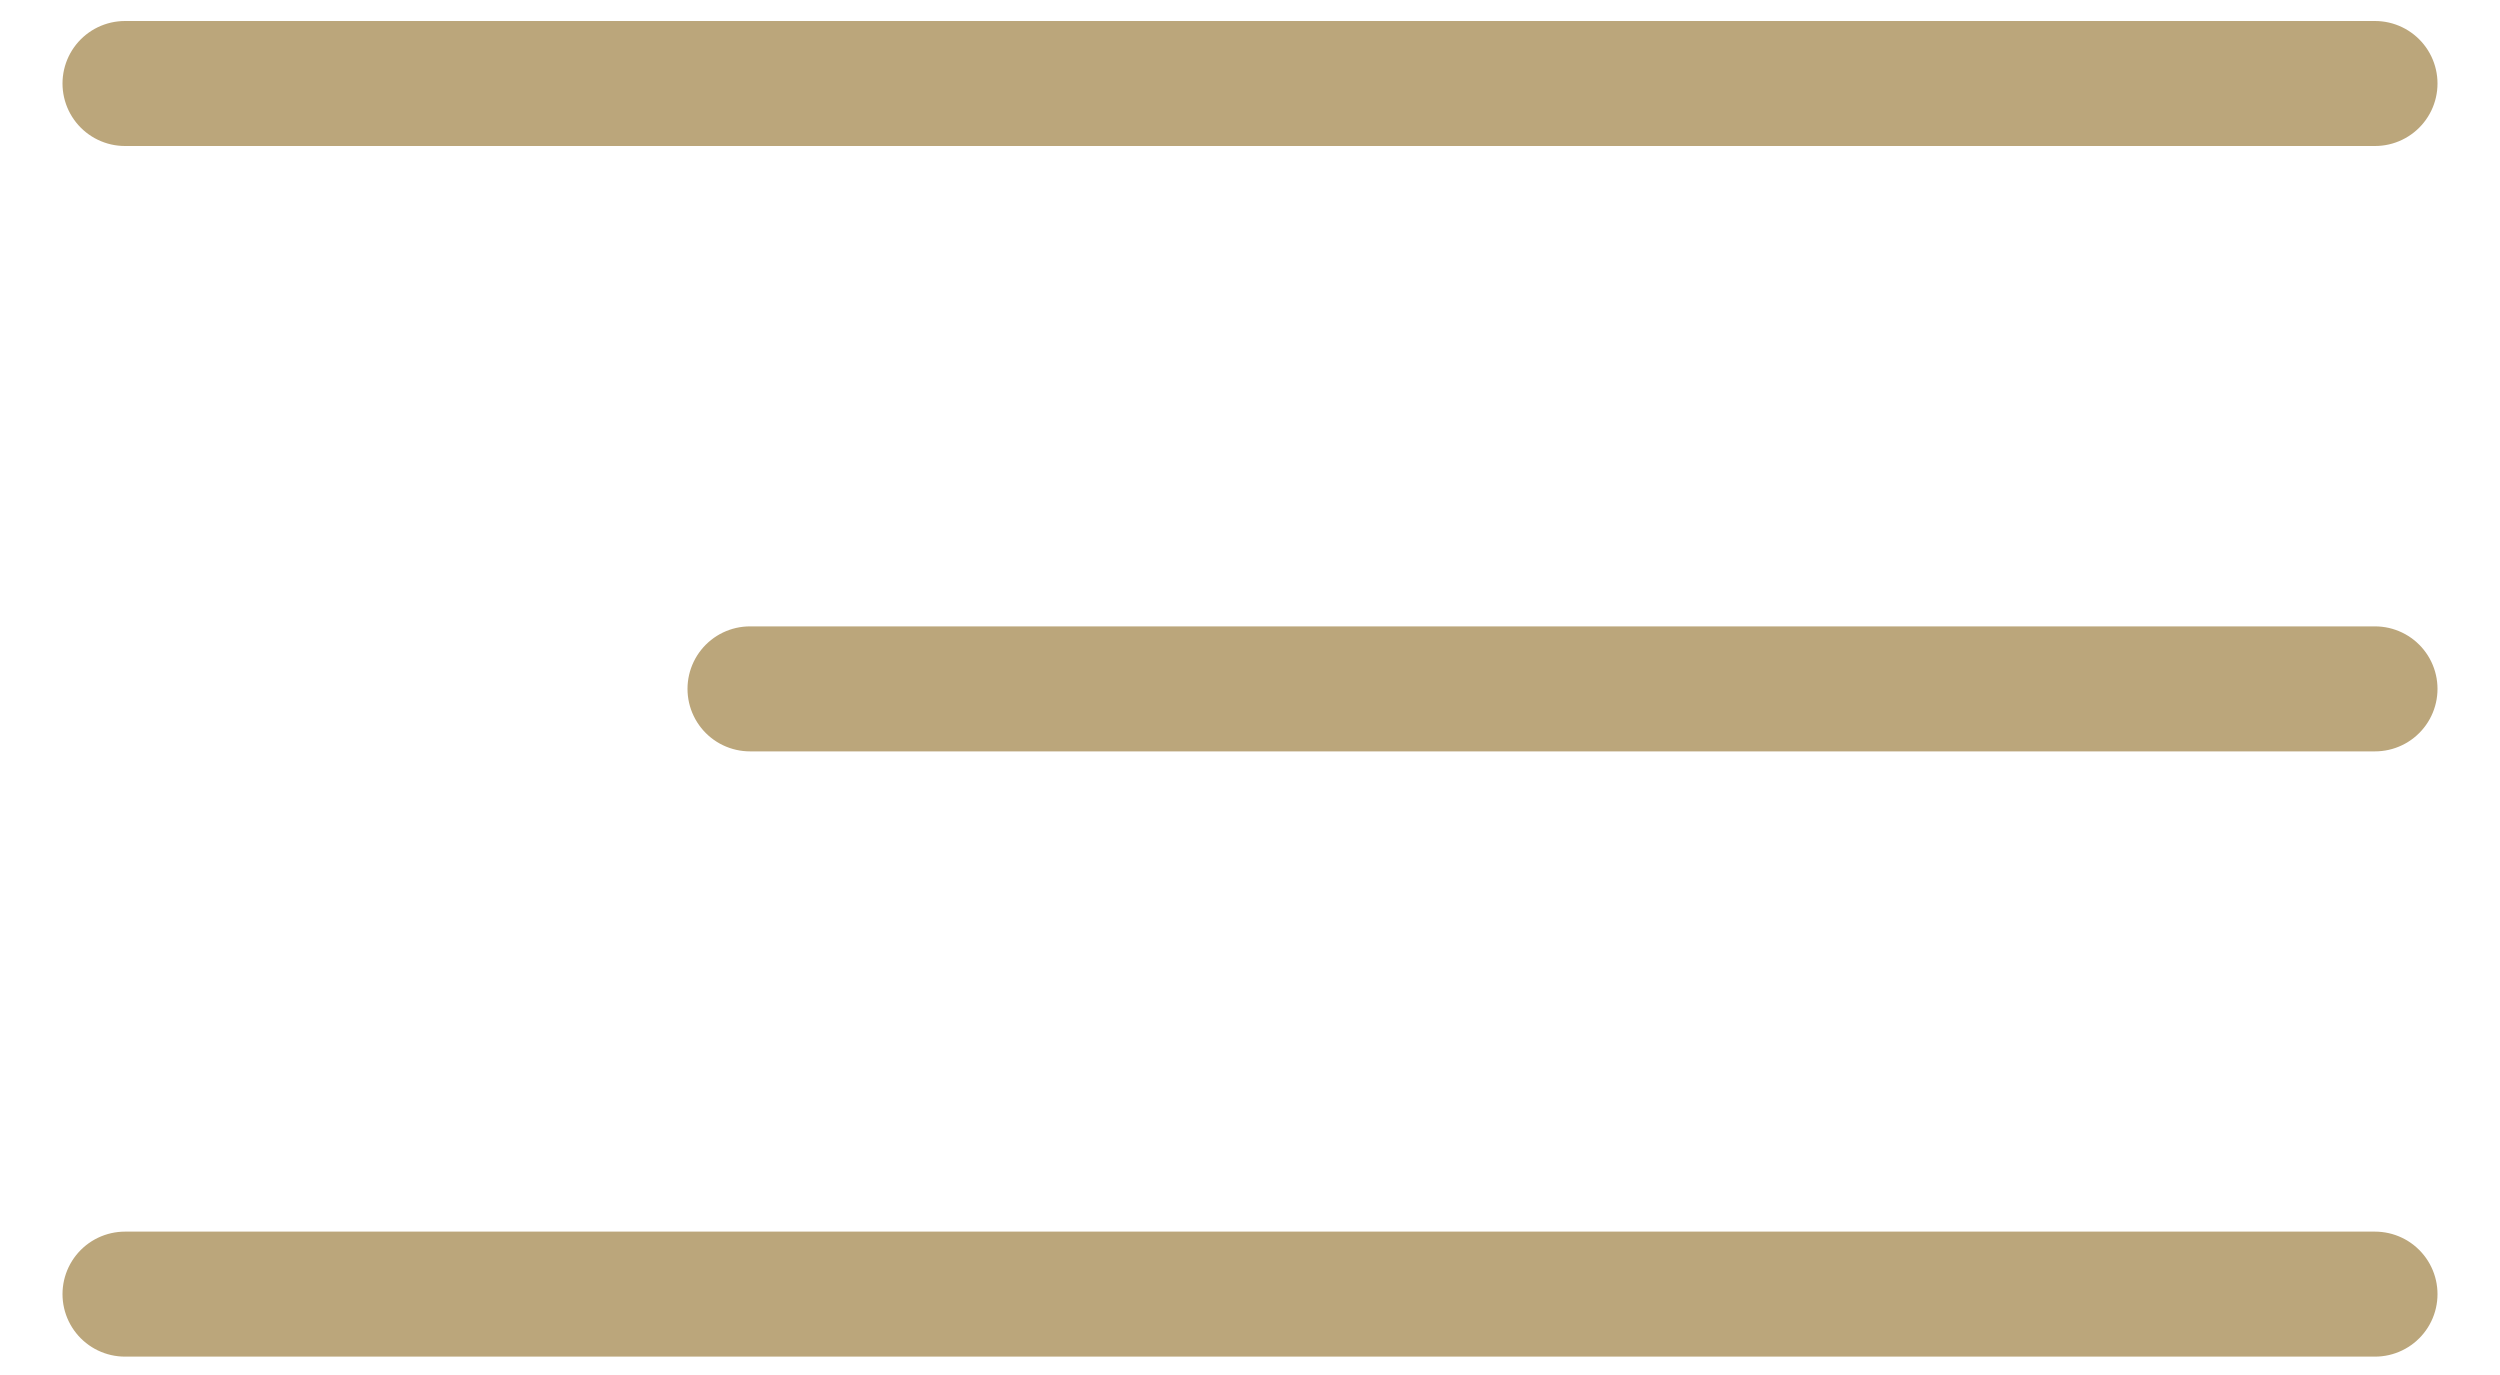
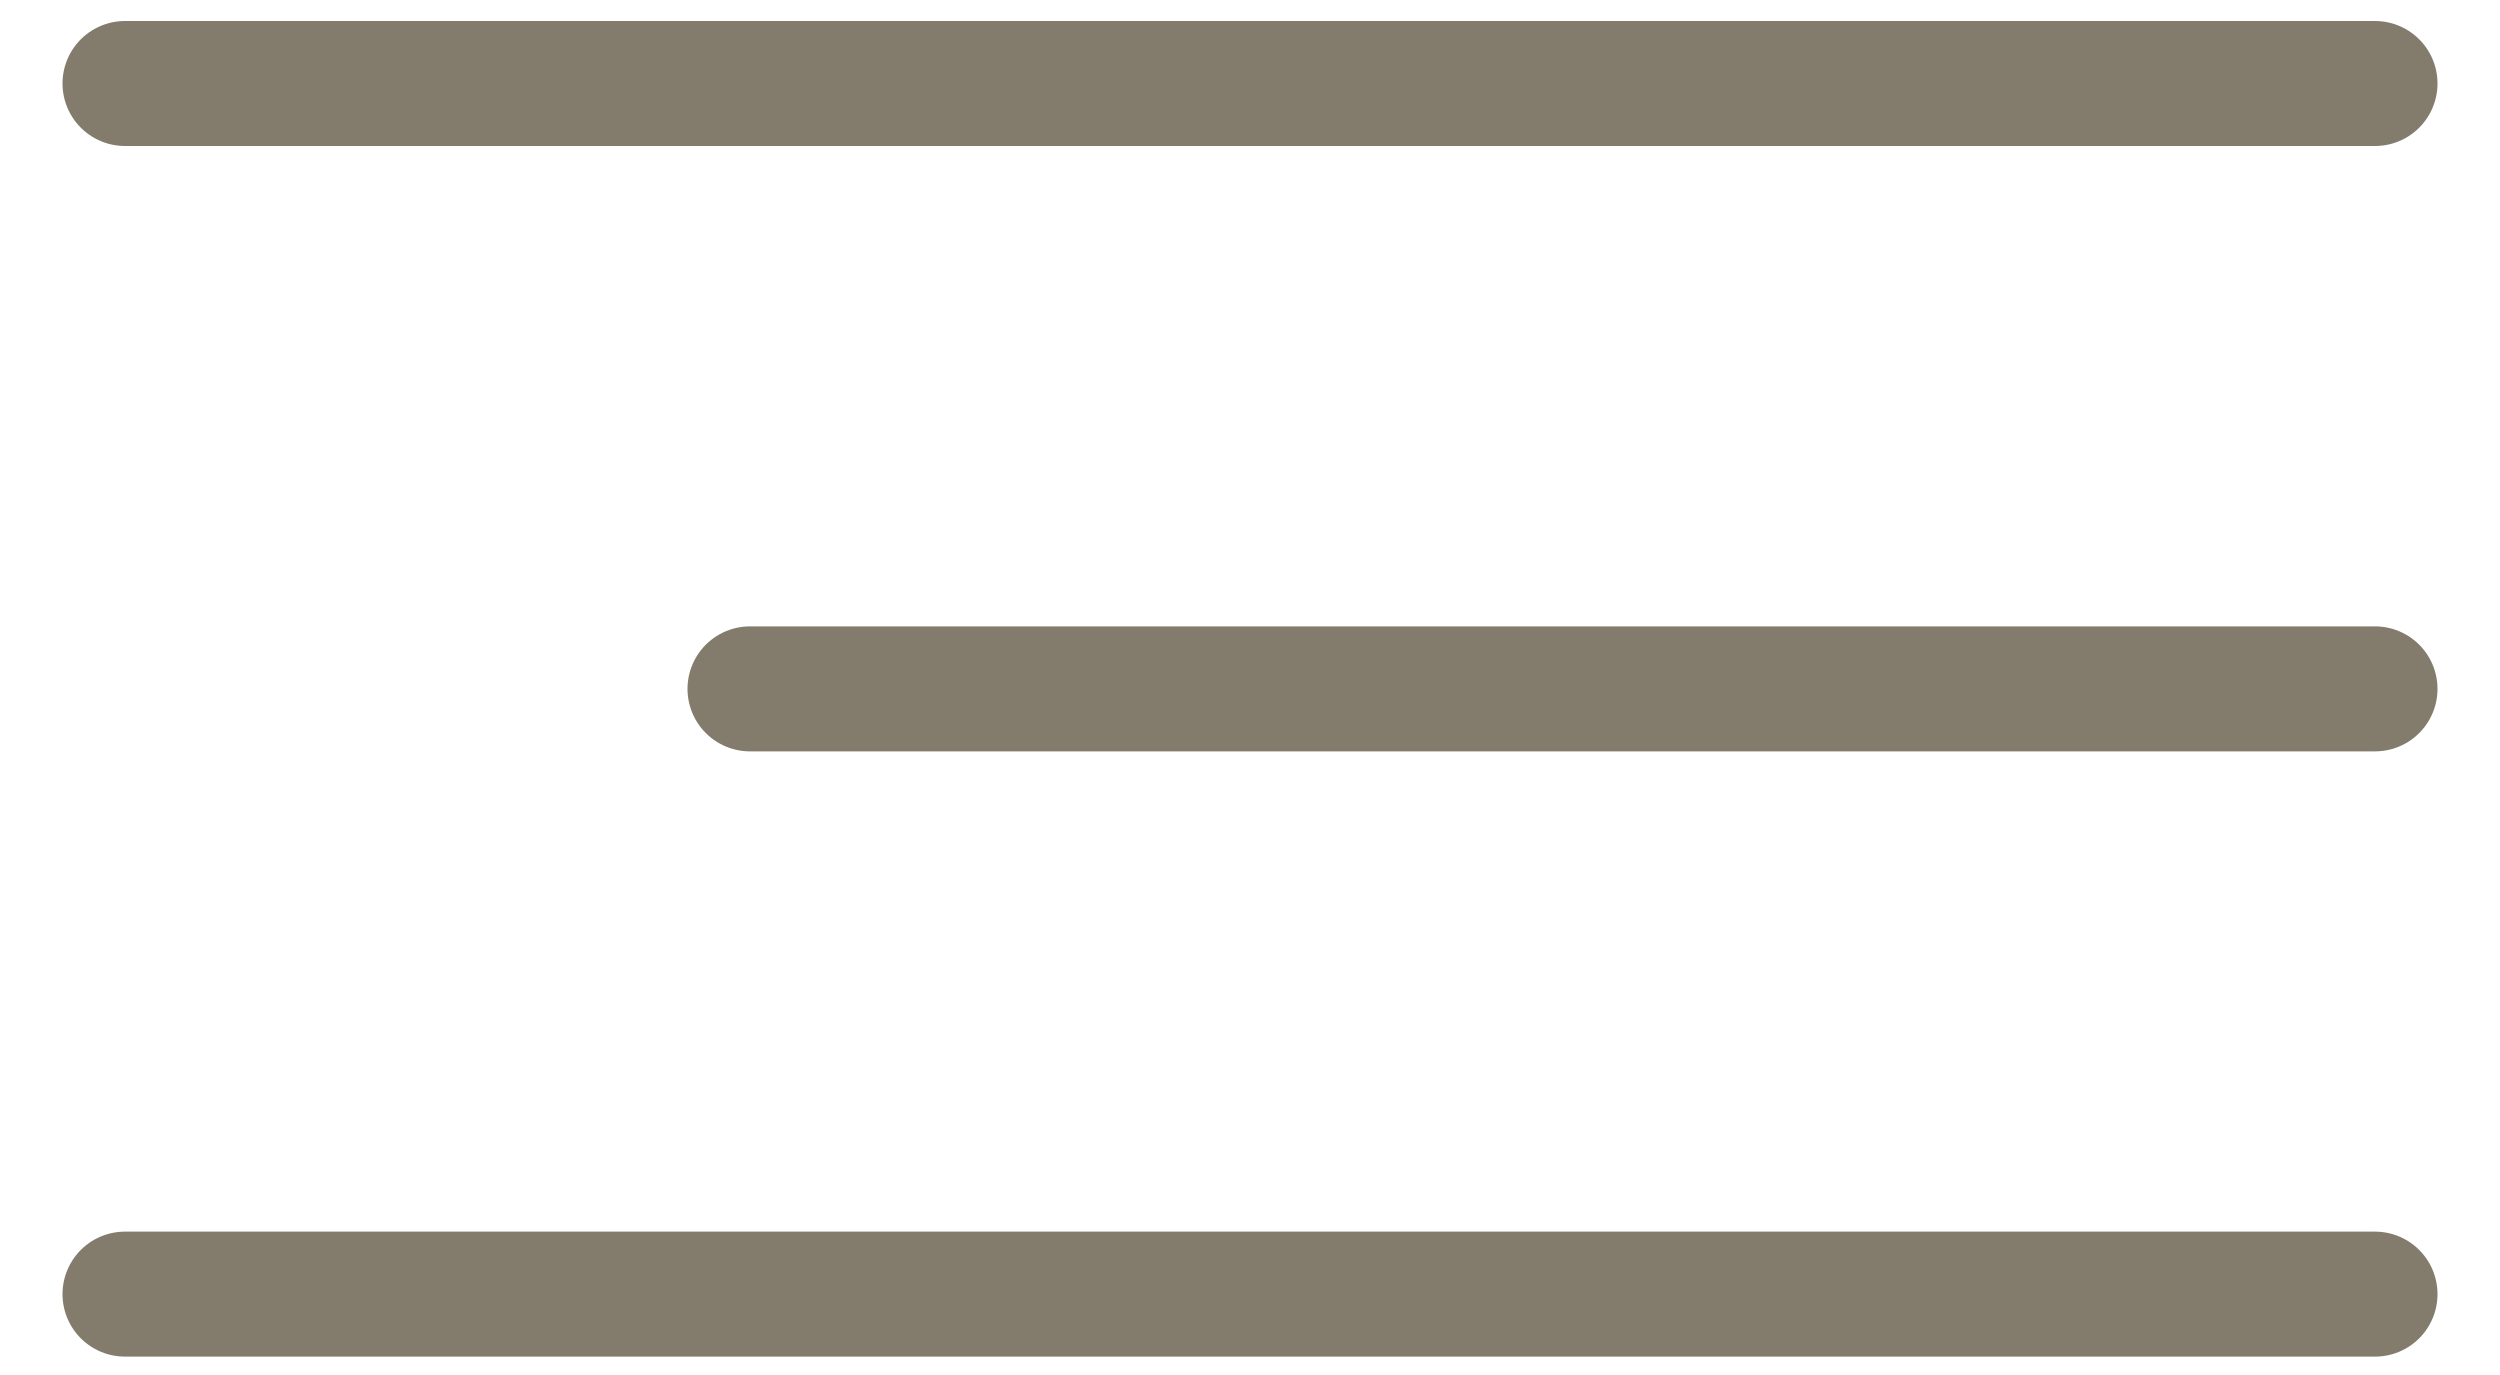
<svg xmlns="http://www.w3.org/2000/svg" width="20" height="11" viewBox="0 0 20 11" fill="none">
-   <path class="burger-line burger-line--center" d="M6 5.511L19 5.511" stroke="#BBA67B" stroke-linecap="round" stroke-linejoin="round" />
-   <path class="burger-line burger-line--up" d="M1 0.668H19" stroke="#BBA67B" stroke-linecap="round" stroke-linejoin="round" />
-   <path class="burger-line burger-line--bottom" d="M1 10.353H19" stroke="#BBA67B" stroke-linecap="round" stroke-linejoin="round" />
+   <path class="burger-line burger-line--center" d="M6 5.511L19 5.511" stroke="#837C6D" stroke-linecap="round" stroke-linejoin="round" />
+   <path class="burger-line burger-line--up" d="M1 0.668H19" stroke="#837C6D" stroke-linecap="round" stroke-linejoin="round" />
+   <path class="burger-line burger-line--bottom" d="M1 10.353H19" stroke="#837C6D" stroke-linecap="round" stroke-linejoin="round" />
</svg>
